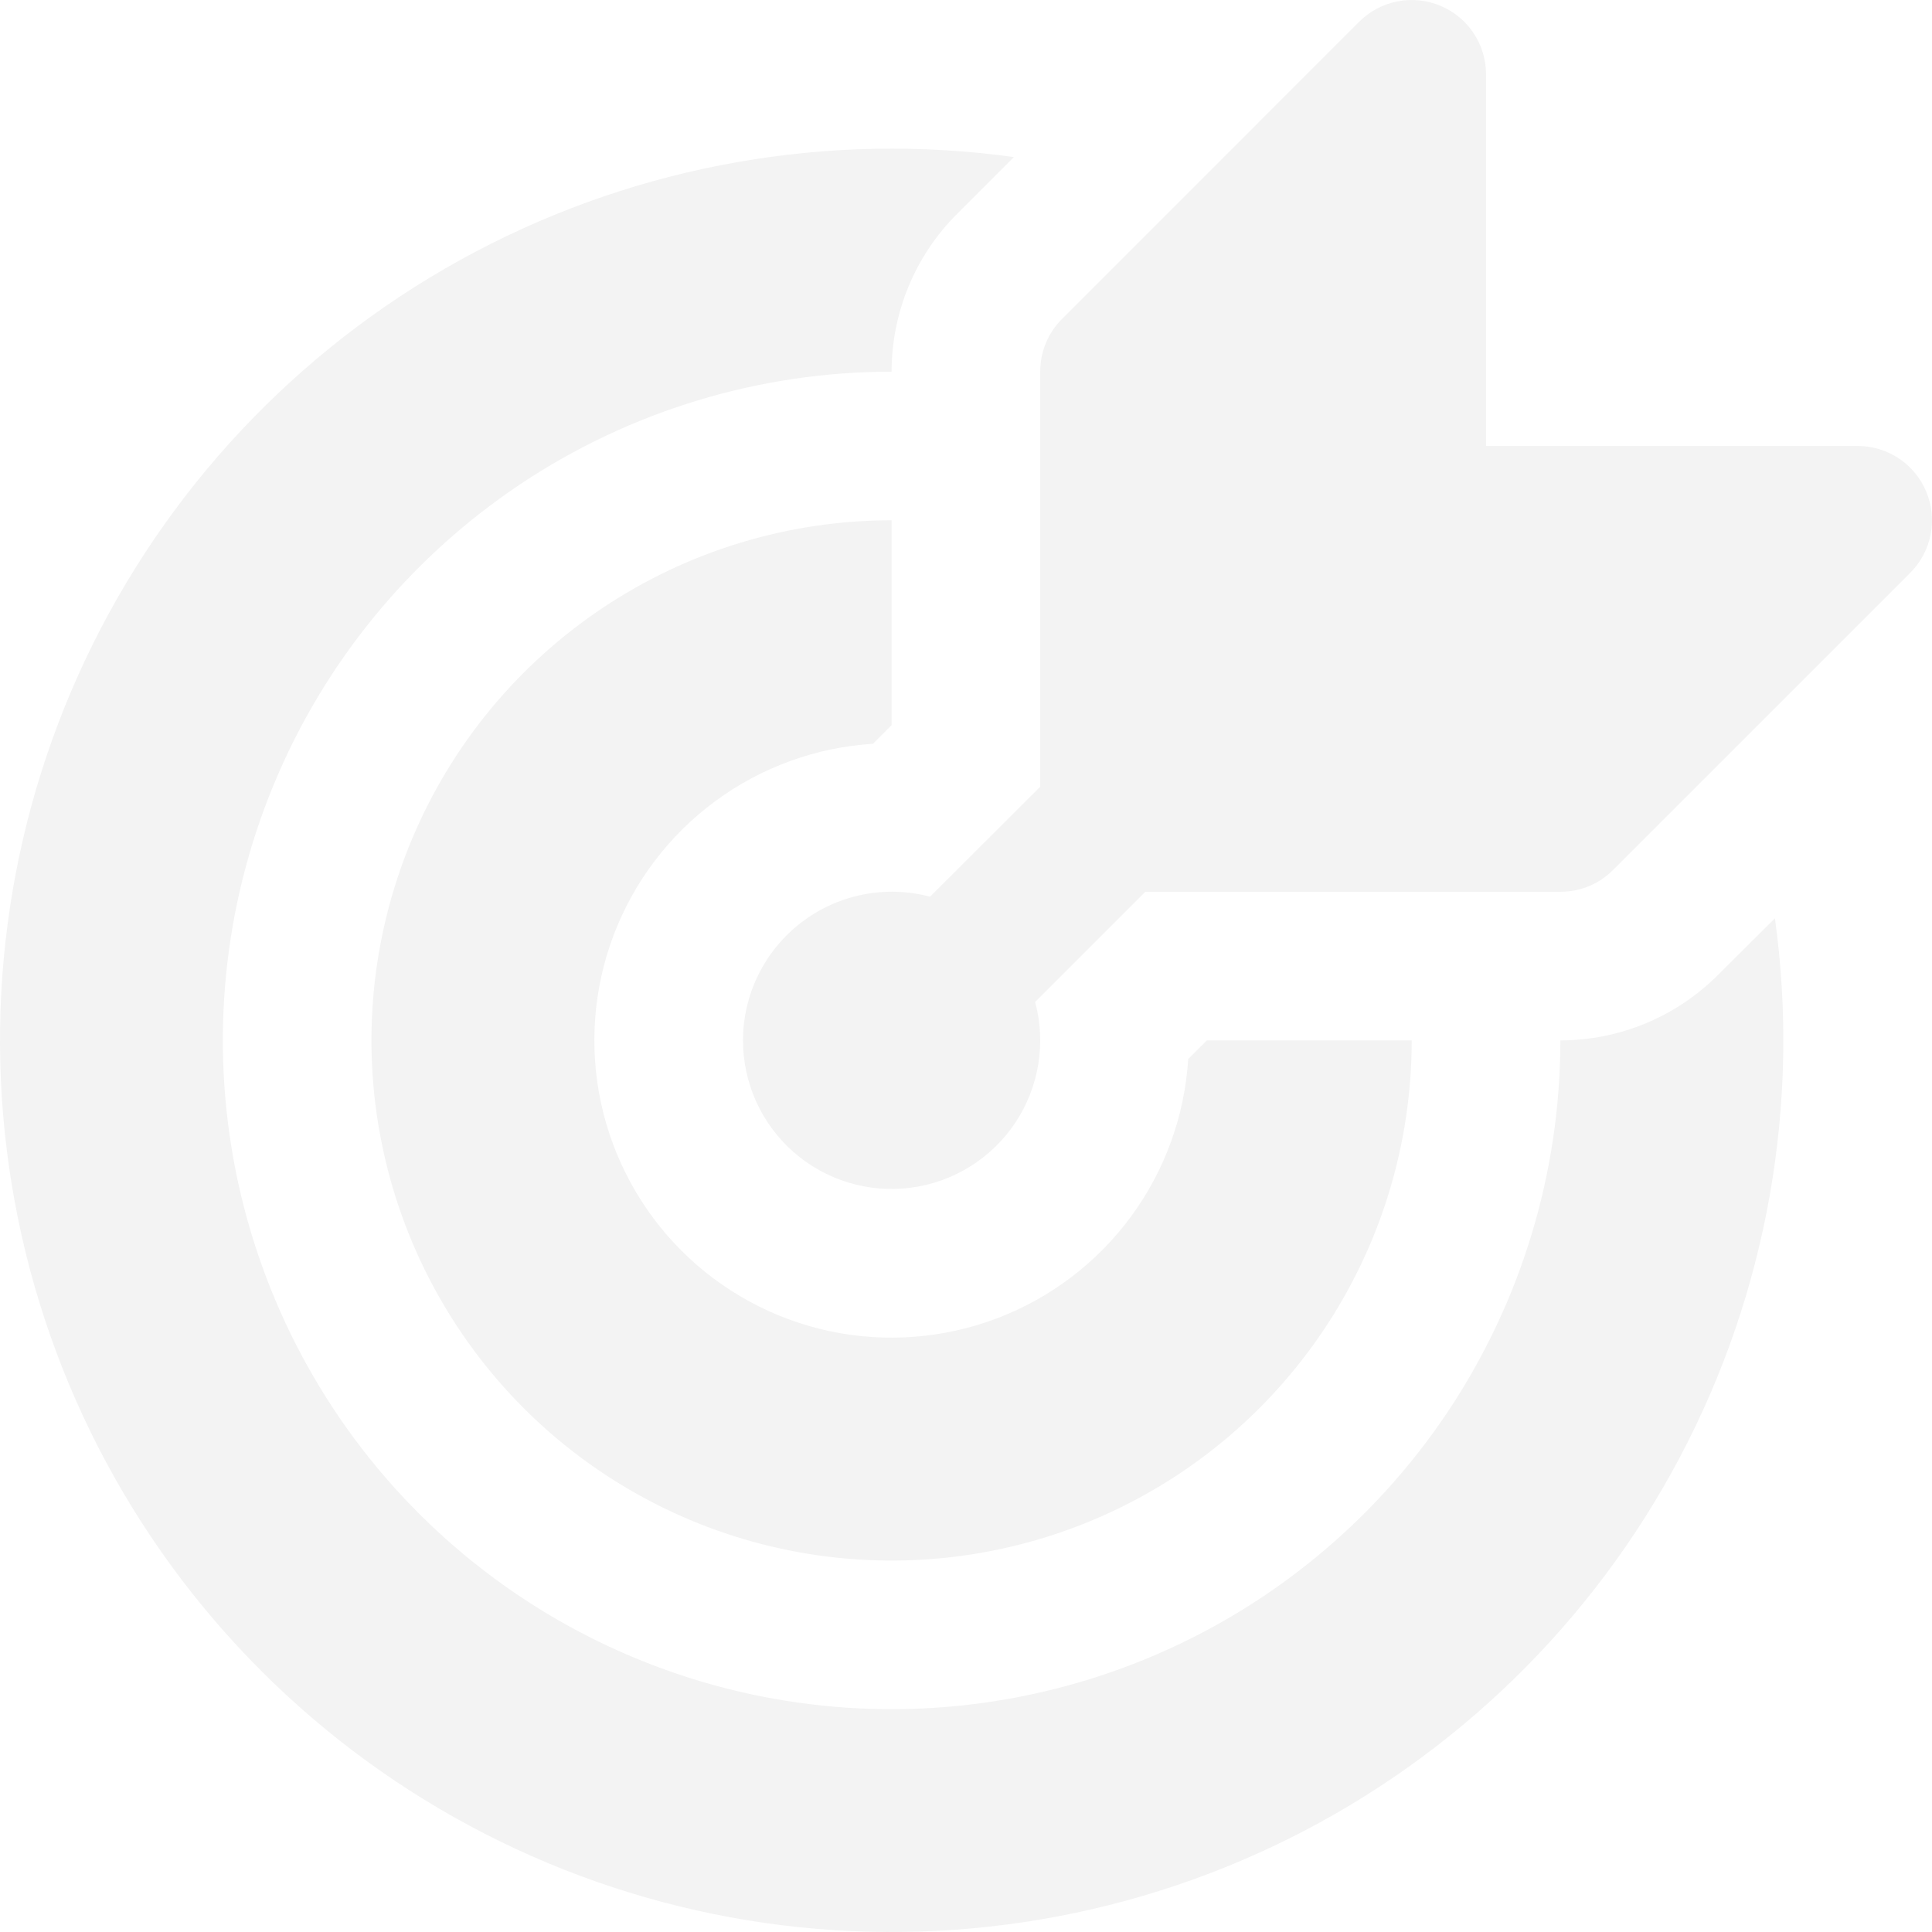
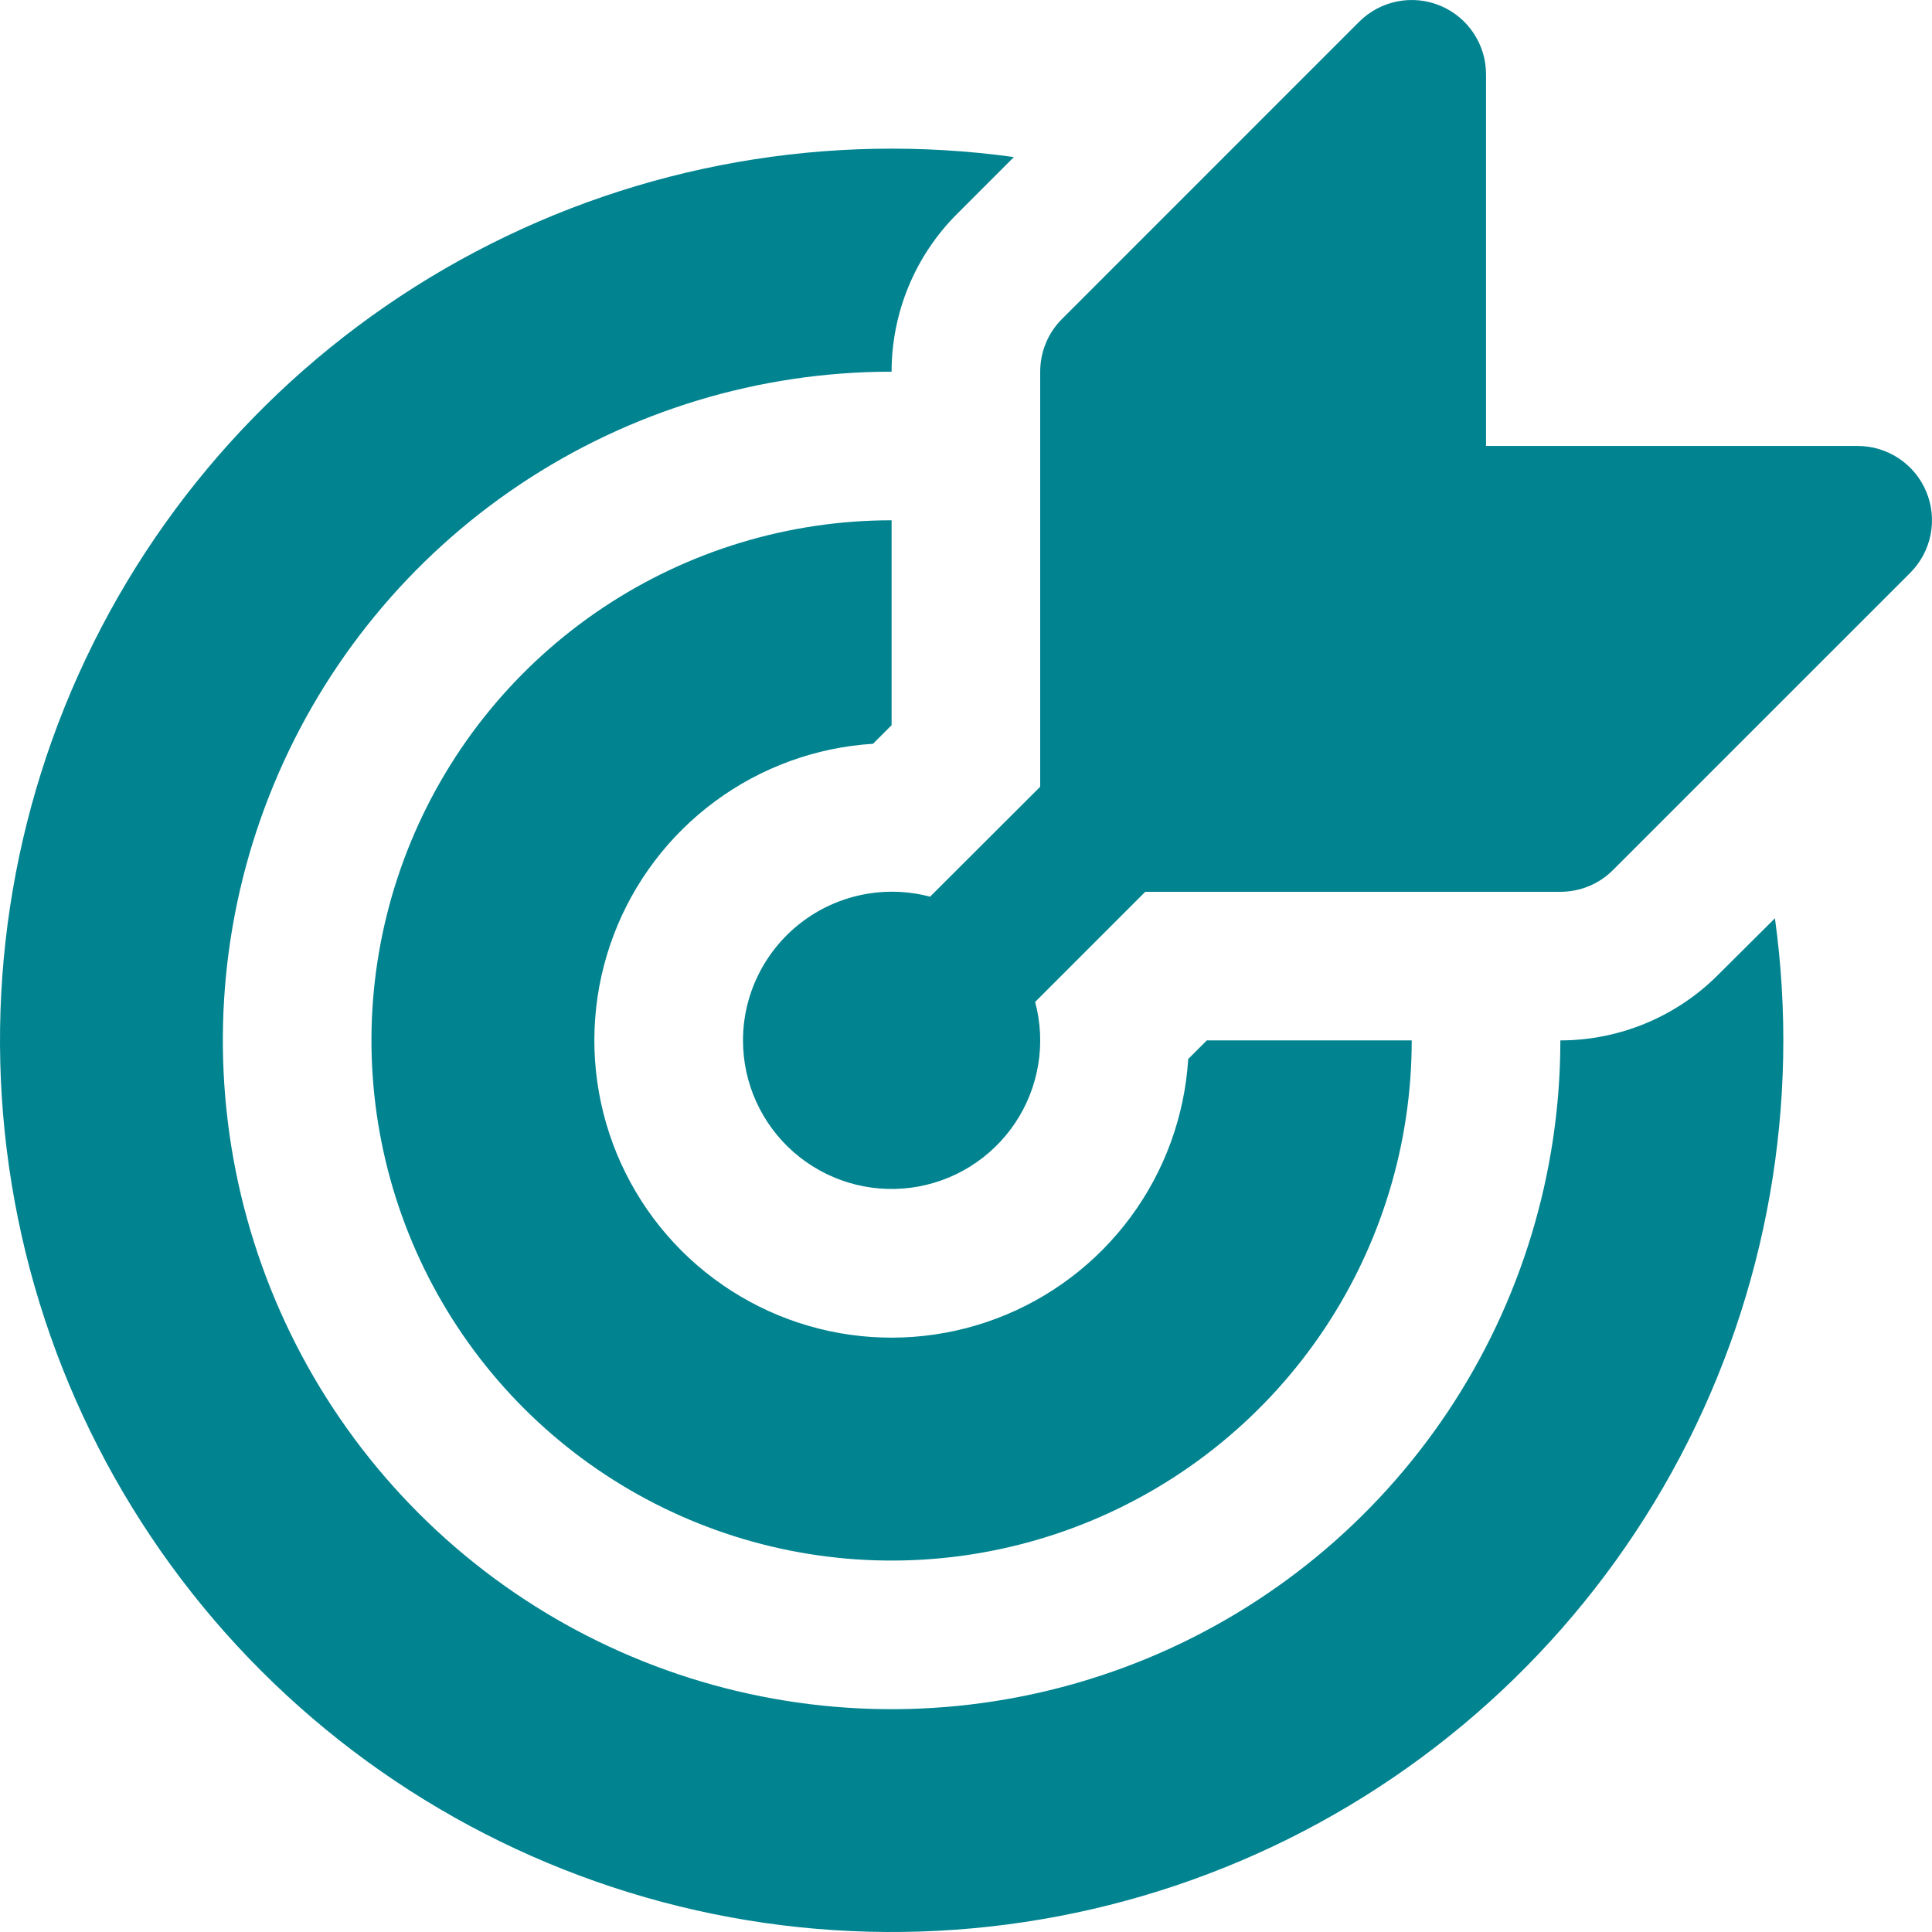
<svg xmlns="http://www.w3.org/2000/svg" width="47" height="47" viewBox="0 0 47 47" fill="none">
-   <path d="M36.151 1.811C36.152 1.453 36.046 1.103 35.847 0.805C35.649 0.507 35.366 0.275 35.035 0.138C34.705 0.001 34.341 -0.035 33.99 0.035C33.639 0.105 33.316 0.278 33.063 0.531L25.833 7.762C25.665 7.93 25.532 8.129 25.442 8.349C25.351 8.569 25.305 8.804 25.305 9.042V19.139L22.626 21.814C22.09 21.672 21.529 21.655 20.985 21.764C20.442 21.873 19.93 22.105 19.491 22.443C19.051 22.781 18.695 23.215 18.449 23.712C18.203 24.209 18.075 24.756 18.075 25.31C18.075 25.825 18.185 26.334 18.397 26.802C18.61 27.271 18.92 27.688 19.307 28.028C19.694 28.367 20.149 28.619 20.641 28.769C21.133 28.918 21.652 28.96 22.162 28.893C22.672 28.826 23.162 28.651 23.599 28.379C24.036 28.107 24.41 27.745 24.696 27.318C24.982 26.89 25.173 26.406 25.257 25.898C25.341 25.391 25.315 24.871 25.182 24.374L27.861 21.695H37.959C38.196 21.695 38.431 21.649 38.651 21.559C38.871 21.468 39.07 21.335 39.238 21.167L46.469 13.937C46.722 13.684 46.895 13.361 46.965 13.01C47.035 12.659 46.999 12.295 46.862 11.965C46.725 11.634 46.493 11.351 46.195 11.153C45.897 10.954 45.547 10.848 45.189 10.849H36.151V1.811ZM43.179 22.339C43.801 26.84 42.994 31.424 40.871 35.442C38.748 39.46 35.416 42.71 31.347 44.733C27.278 46.755 22.676 47.449 18.191 46.716C13.706 45.982 9.565 43.859 6.352 40.645C3.139 37.431 1.016 33.29 0.284 28.805C-0.449 24.32 0.246 19.718 2.269 15.649C4.293 11.58 7.543 8.249 11.562 6.127C15.58 4.005 20.164 3.198 24.665 3.821L23.281 5.206C22.776 5.709 22.377 6.307 22.104 6.965C21.831 7.623 21.69 8.329 21.69 9.042C18.472 9.042 15.327 9.996 12.652 11.783C9.976 13.571 7.891 16.112 6.66 19.085C5.428 22.057 5.106 25.328 5.734 28.484C6.362 31.64 7.911 34.539 10.186 36.814C12.461 39.09 15.36 40.639 18.516 41.267C21.672 41.895 24.943 41.572 27.916 40.341C30.888 39.11 33.429 37.024 35.217 34.349C37.004 31.674 37.959 28.528 37.959 25.31C39.396 25.309 40.775 24.737 41.791 23.72L43.179 22.339ZM21.69 12.657C19.187 12.657 16.741 13.399 14.66 14.789C12.579 16.18 10.957 18.156 10 20.468C9.042 22.78 8.791 25.325 9.28 27.779C9.768 30.234 10.973 32.488 12.742 34.258C14.512 36.028 16.767 37.233 19.221 37.721C21.676 38.209 24.22 37.959 26.532 37.001C28.844 36.043 30.82 34.421 32.211 32.34C33.601 30.259 34.343 27.813 34.343 25.31H29.358L28.906 25.762C28.819 27.151 28.333 28.486 27.507 29.605C26.68 30.725 25.548 31.582 24.247 32.074C22.945 32.566 21.529 32.672 20.168 32.38C18.808 32.087 17.561 31.408 16.577 30.424C15.593 29.44 14.914 28.192 14.621 26.832C14.328 25.471 14.434 24.055 14.926 22.754C15.418 21.452 16.276 20.32 17.395 19.494C18.515 18.667 19.849 18.181 21.238 18.094L21.69 17.642V12.657Z" fill="#F3F3F3" />
+   <path d="M36.151 1.811C36.152 1.453 36.046 1.103 35.847 0.805C35.649 0.507 35.366 0.275 35.035 0.138C34.705 0.001 34.341 -0.035 33.99 0.035C33.639 0.105 33.316 0.278 33.063 0.531L25.833 7.762C25.665 7.93 25.532 8.129 25.442 8.349C25.351 8.569 25.305 8.804 25.305 9.042V19.139L22.626 21.814C22.09 21.672 21.529 21.655 20.985 21.764C20.442 21.873 19.93 22.105 19.491 22.443C19.051 22.781 18.695 23.215 18.449 23.712C18.203 24.209 18.075 24.756 18.075 25.31C18.075 25.825 18.185 26.334 18.397 26.802C18.61 27.271 18.92 27.688 19.307 28.028C19.694 28.367 20.149 28.619 20.641 28.769C21.133 28.918 21.652 28.96 22.162 28.893C22.672 28.826 23.162 28.651 23.599 28.379C24.036 28.107 24.41 27.745 24.696 27.318C24.982 26.89 25.173 26.406 25.257 25.898C25.341 25.391 25.315 24.871 25.182 24.374L27.861 21.695H37.959C38.196 21.695 38.431 21.649 38.651 21.559C38.871 21.468 39.07 21.335 39.238 21.167L46.469 13.937C46.722 13.684 46.895 13.361 46.965 13.01C47.035 12.659 46.999 12.295 46.862 11.965C46.725 11.634 46.493 11.351 46.195 11.153C45.897 10.954 45.547 10.848 45.189 10.849H36.151V1.811ZM43.179 22.339C43.801 26.84 42.994 31.424 40.871 35.442C38.748 39.46 35.416 42.71 31.347 44.733C27.278 46.755 22.676 47.449 18.191 46.716C13.706 45.982 9.565 43.859 6.352 40.645C3.139 37.431 1.016 33.29 0.284 28.805C-0.449 24.32 0.246 19.718 2.269 15.649C4.293 11.58 7.543 8.249 11.562 6.127C15.58 4.005 20.164 3.198 24.665 3.821L23.281 5.206C22.776 5.709 22.377 6.307 22.104 6.965C21.831 7.623 21.69 8.329 21.69 9.042C18.472 9.042 15.327 9.996 12.652 11.783C9.976 13.571 7.891 16.112 6.66 19.085C5.428 22.057 5.106 25.328 5.734 28.484C6.362 31.64 7.911 34.539 10.186 36.814C12.461 39.09 15.36 40.639 18.516 41.267C21.672 41.895 24.943 41.572 27.916 40.341C30.888 39.11 33.429 37.024 35.217 34.349C37.004 31.674 37.959 28.528 37.959 25.31C39.396 25.309 40.775 24.737 41.791 23.72L43.179 22.339ZM21.69 12.657C19.187 12.657 16.741 13.399 14.66 14.789C12.579 16.18 10.957 18.156 10 20.468C9.042 22.78 8.791 25.325 9.28 27.779C9.768 30.234 10.973 32.488 12.742 34.258C14.512 36.028 16.767 37.233 19.221 37.721C21.676 38.209 24.22 37.959 26.532 37.001C28.844 36.043 30.82 34.421 32.211 32.34C33.601 30.259 34.343 27.813 34.343 25.31H29.358L28.906 25.762C28.819 27.151 28.333 28.486 27.507 29.605C26.68 30.725 25.548 31.582 24.247 32.074C22.945 32.566 21.529 32.672 20.168 32.38C18.808 32.087 17.561 31.408 16.577 30.424C15.593 29.44 14.914 28.192 14.621 26.832C14.328 25.471 14.434 24.055 14.926 22.754C15.418 21.452 16.276 20.32 17.395 19.494C18.515 18.667 19.849 18.181 21.238 18.094L21.69 17.642V12.657Z" fill="#018390" />
</svg>
